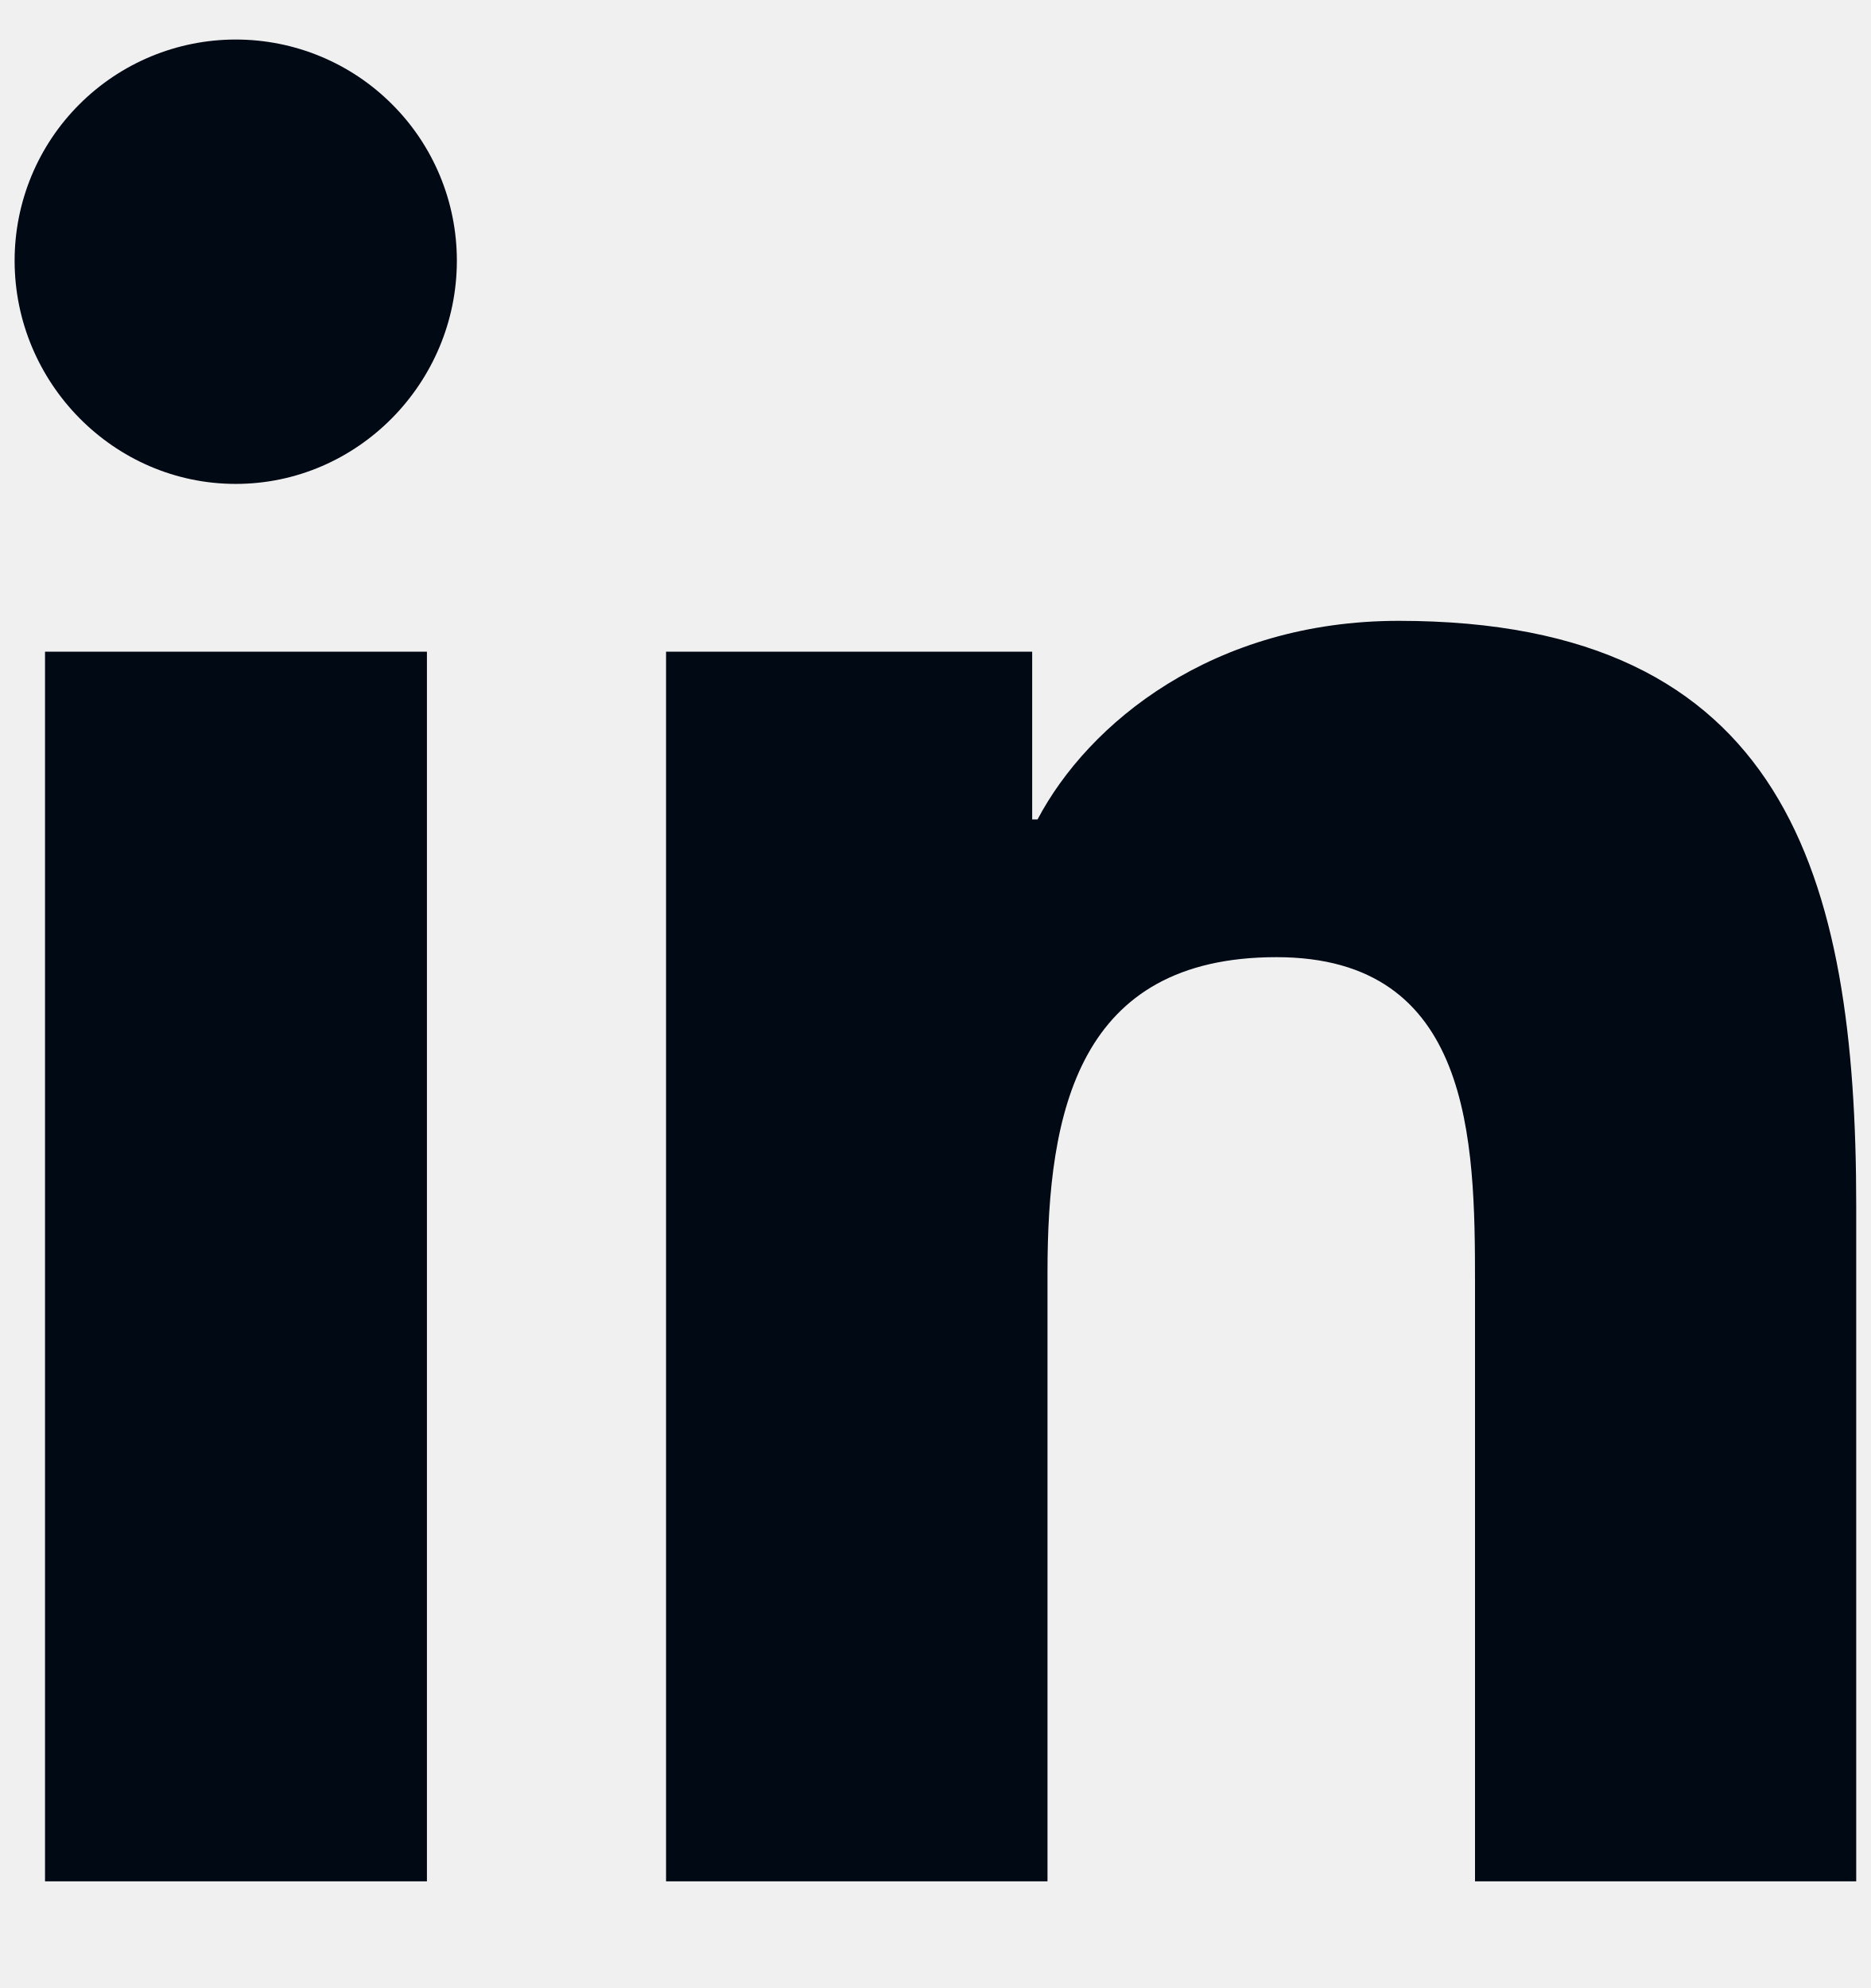
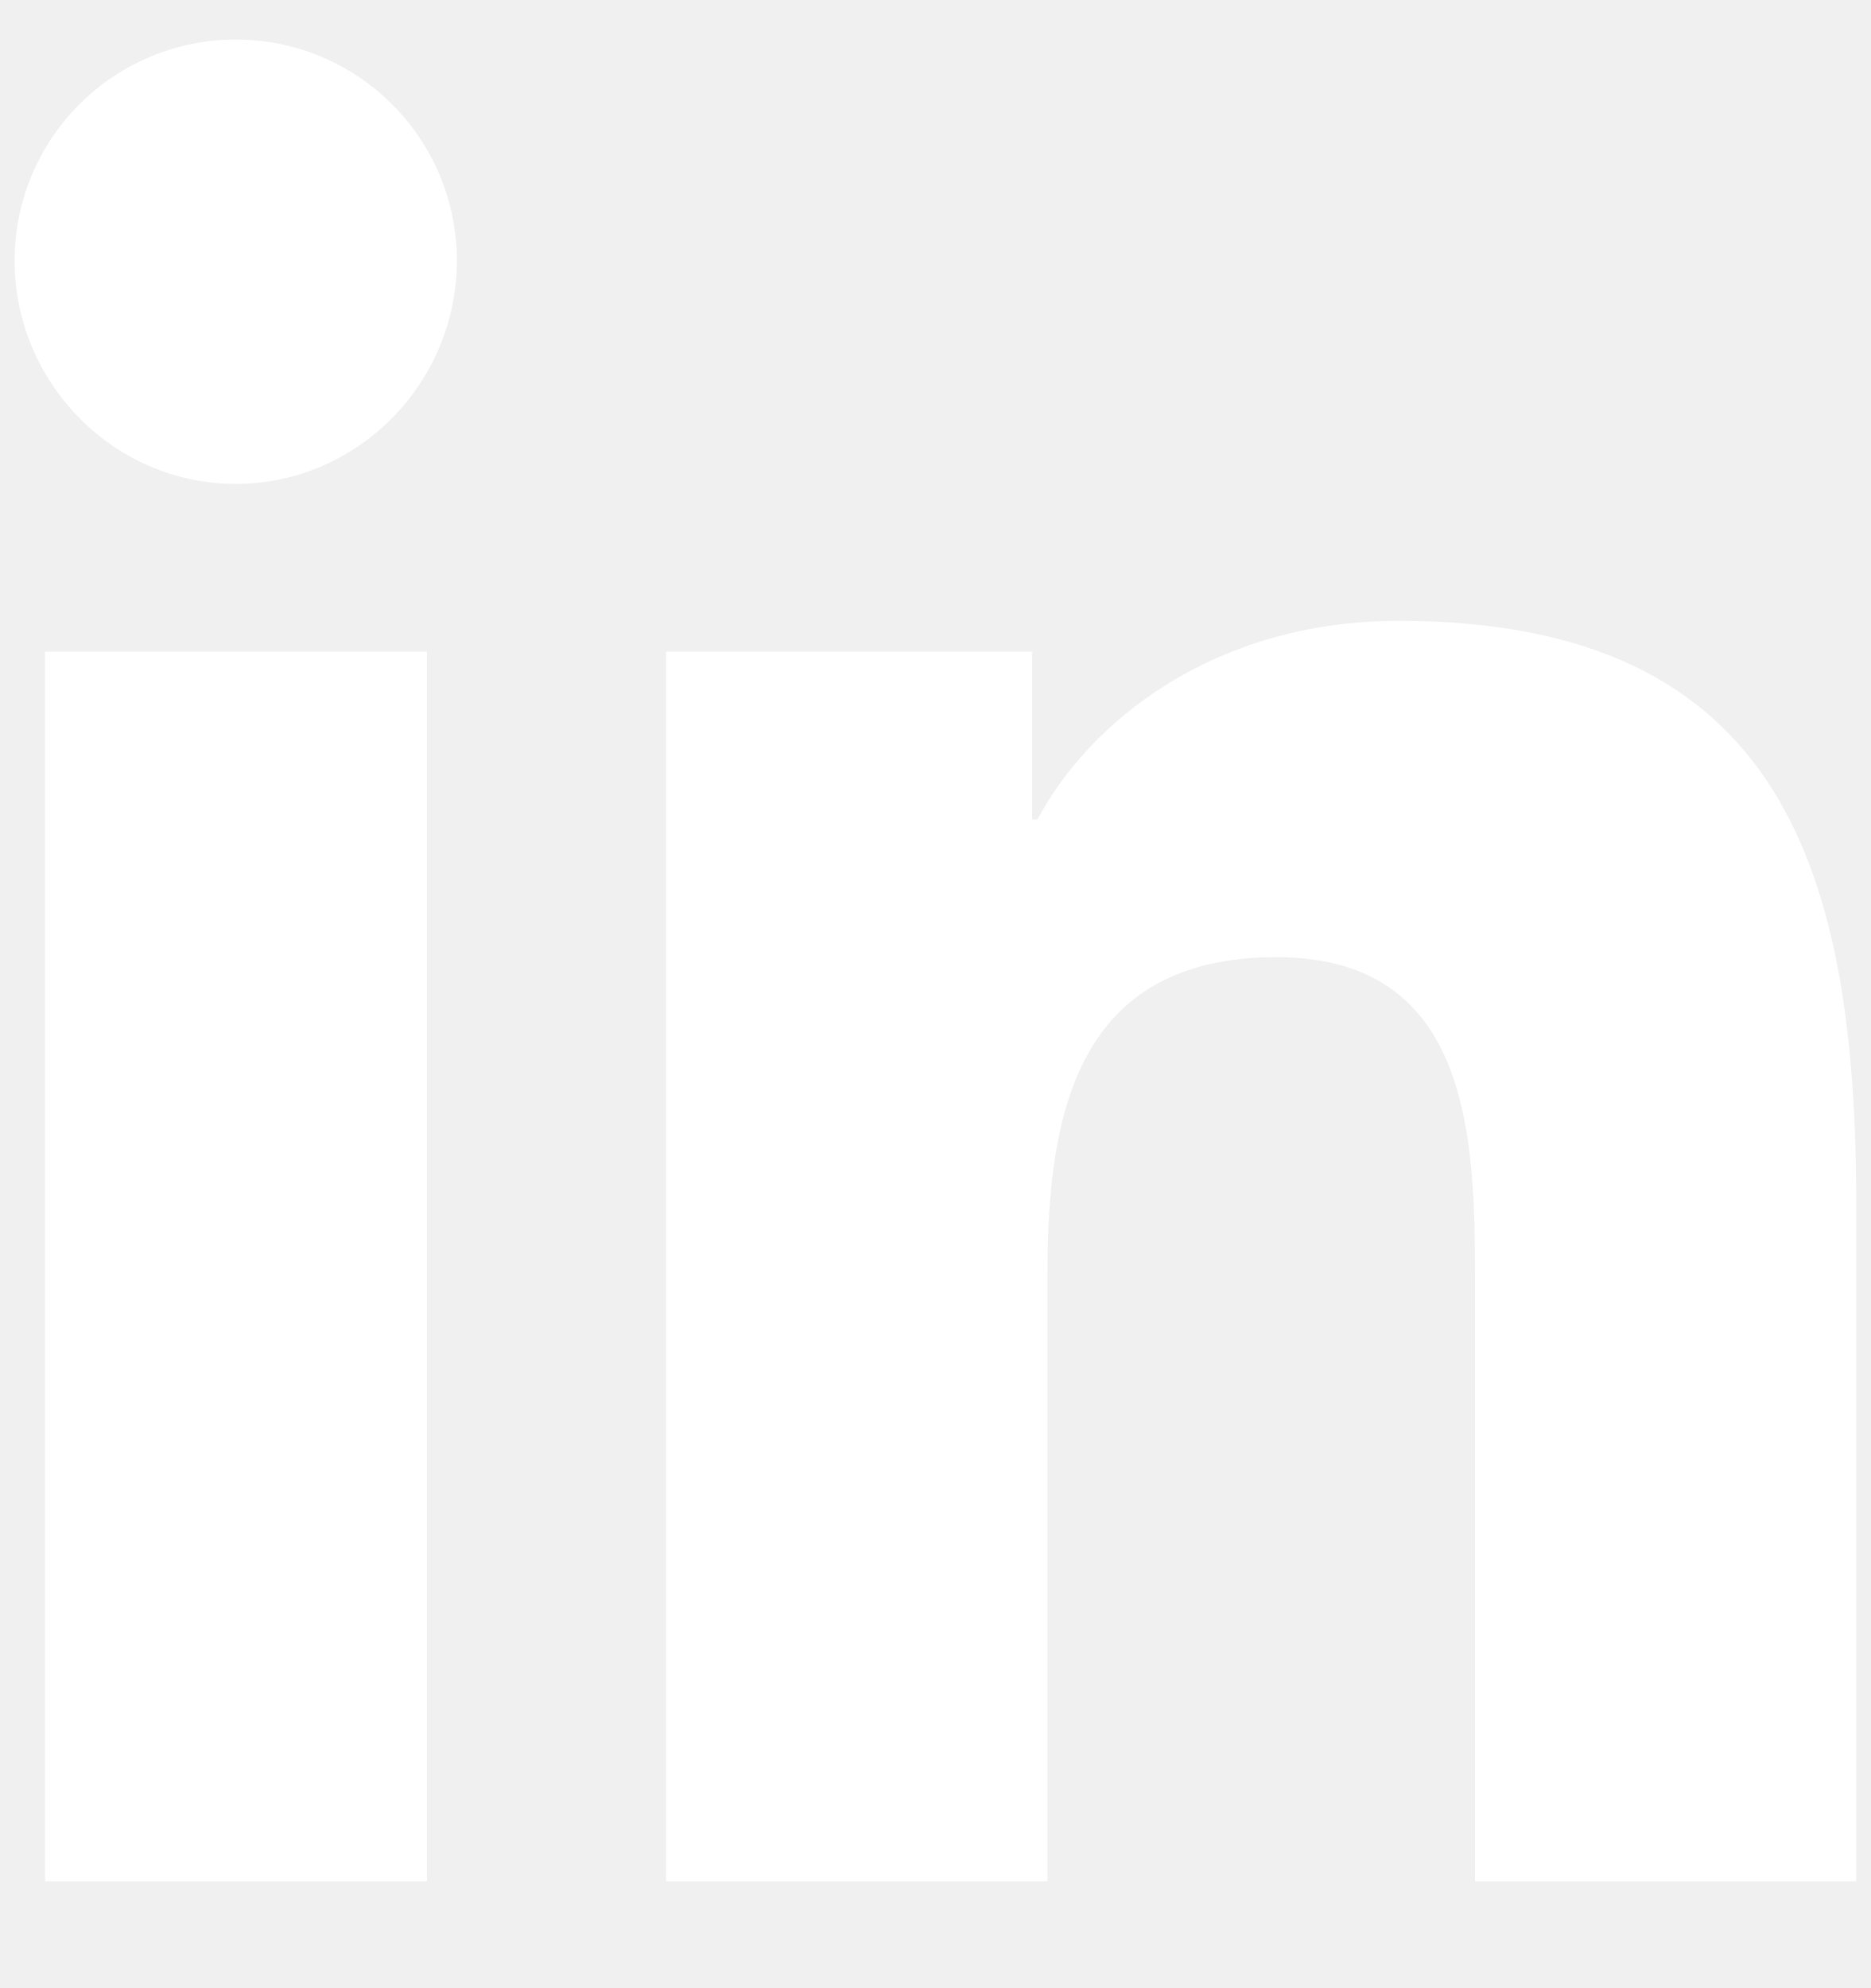
<svg xmlns="http://www.w3.org/2000/svg" width="16" height="17" viewBox="0 0 16 17" fill="none">
-   <path d="M3.651 16.088H0.385V5.573H3.651V16.088ZM2.016 4.138C0.972 4.138 0.125 3.273 0.125 2.229C0.125 1.727 0.324 1.246 0.679 0.892C1.034 0.537 1.515 0.338 2.016 0.338C2.518 0.338 2.999 0.537 3.353 0.892C3.708 1.246 3.907 1.727 3.907 2.229C3.907 3.273 3.06 4.138 2.016 4.138ZM15.872 16.088H12.614V10.969C12.614 9.749 12.589 8.185 10.916 8.185C9.218 8.185 8.958 9.51 8.958 10.881V16.088H5.696V5.573H8.827V7.007H8.873C9.309 6.181 10.374 5.309 11.962 5.309C15.267 5.309 15.874 7.485 15.874 10.312V16.088H15.872Z" fill="#010915" />
+   <path d="M3.651 16.088H0.385V5.573H3.651V16.088ZM2.016 4.138C0.972 4.138 0.125 3.273 0.125 2.229C0.125 1.727 0.324 1.246 0.679 0.892C1.034 0.537 1.515 0.338 2.016 0.338C2.518 0.338 2.999 0.537 3.353 0.892C3.708 1.246 3.907 1.727 3.907 2.229C3.907 3.273 3.06 4.138 2.016 4.138ZM15.872 16.088H12.614V10.969C12.614 9.749 12.589 8.185 10.916 8.185C9.218 8.185 8.958 9.51 8.958 10.881V16.088H5.696V5.573H8.827V7.007H8.873C9.309 6.181 10.374 5.309 11.962 5.309C15.267 5.309 15.874 7.485 15.874 10.312V16.088H15.872Z" fill="white" />
</svg>
